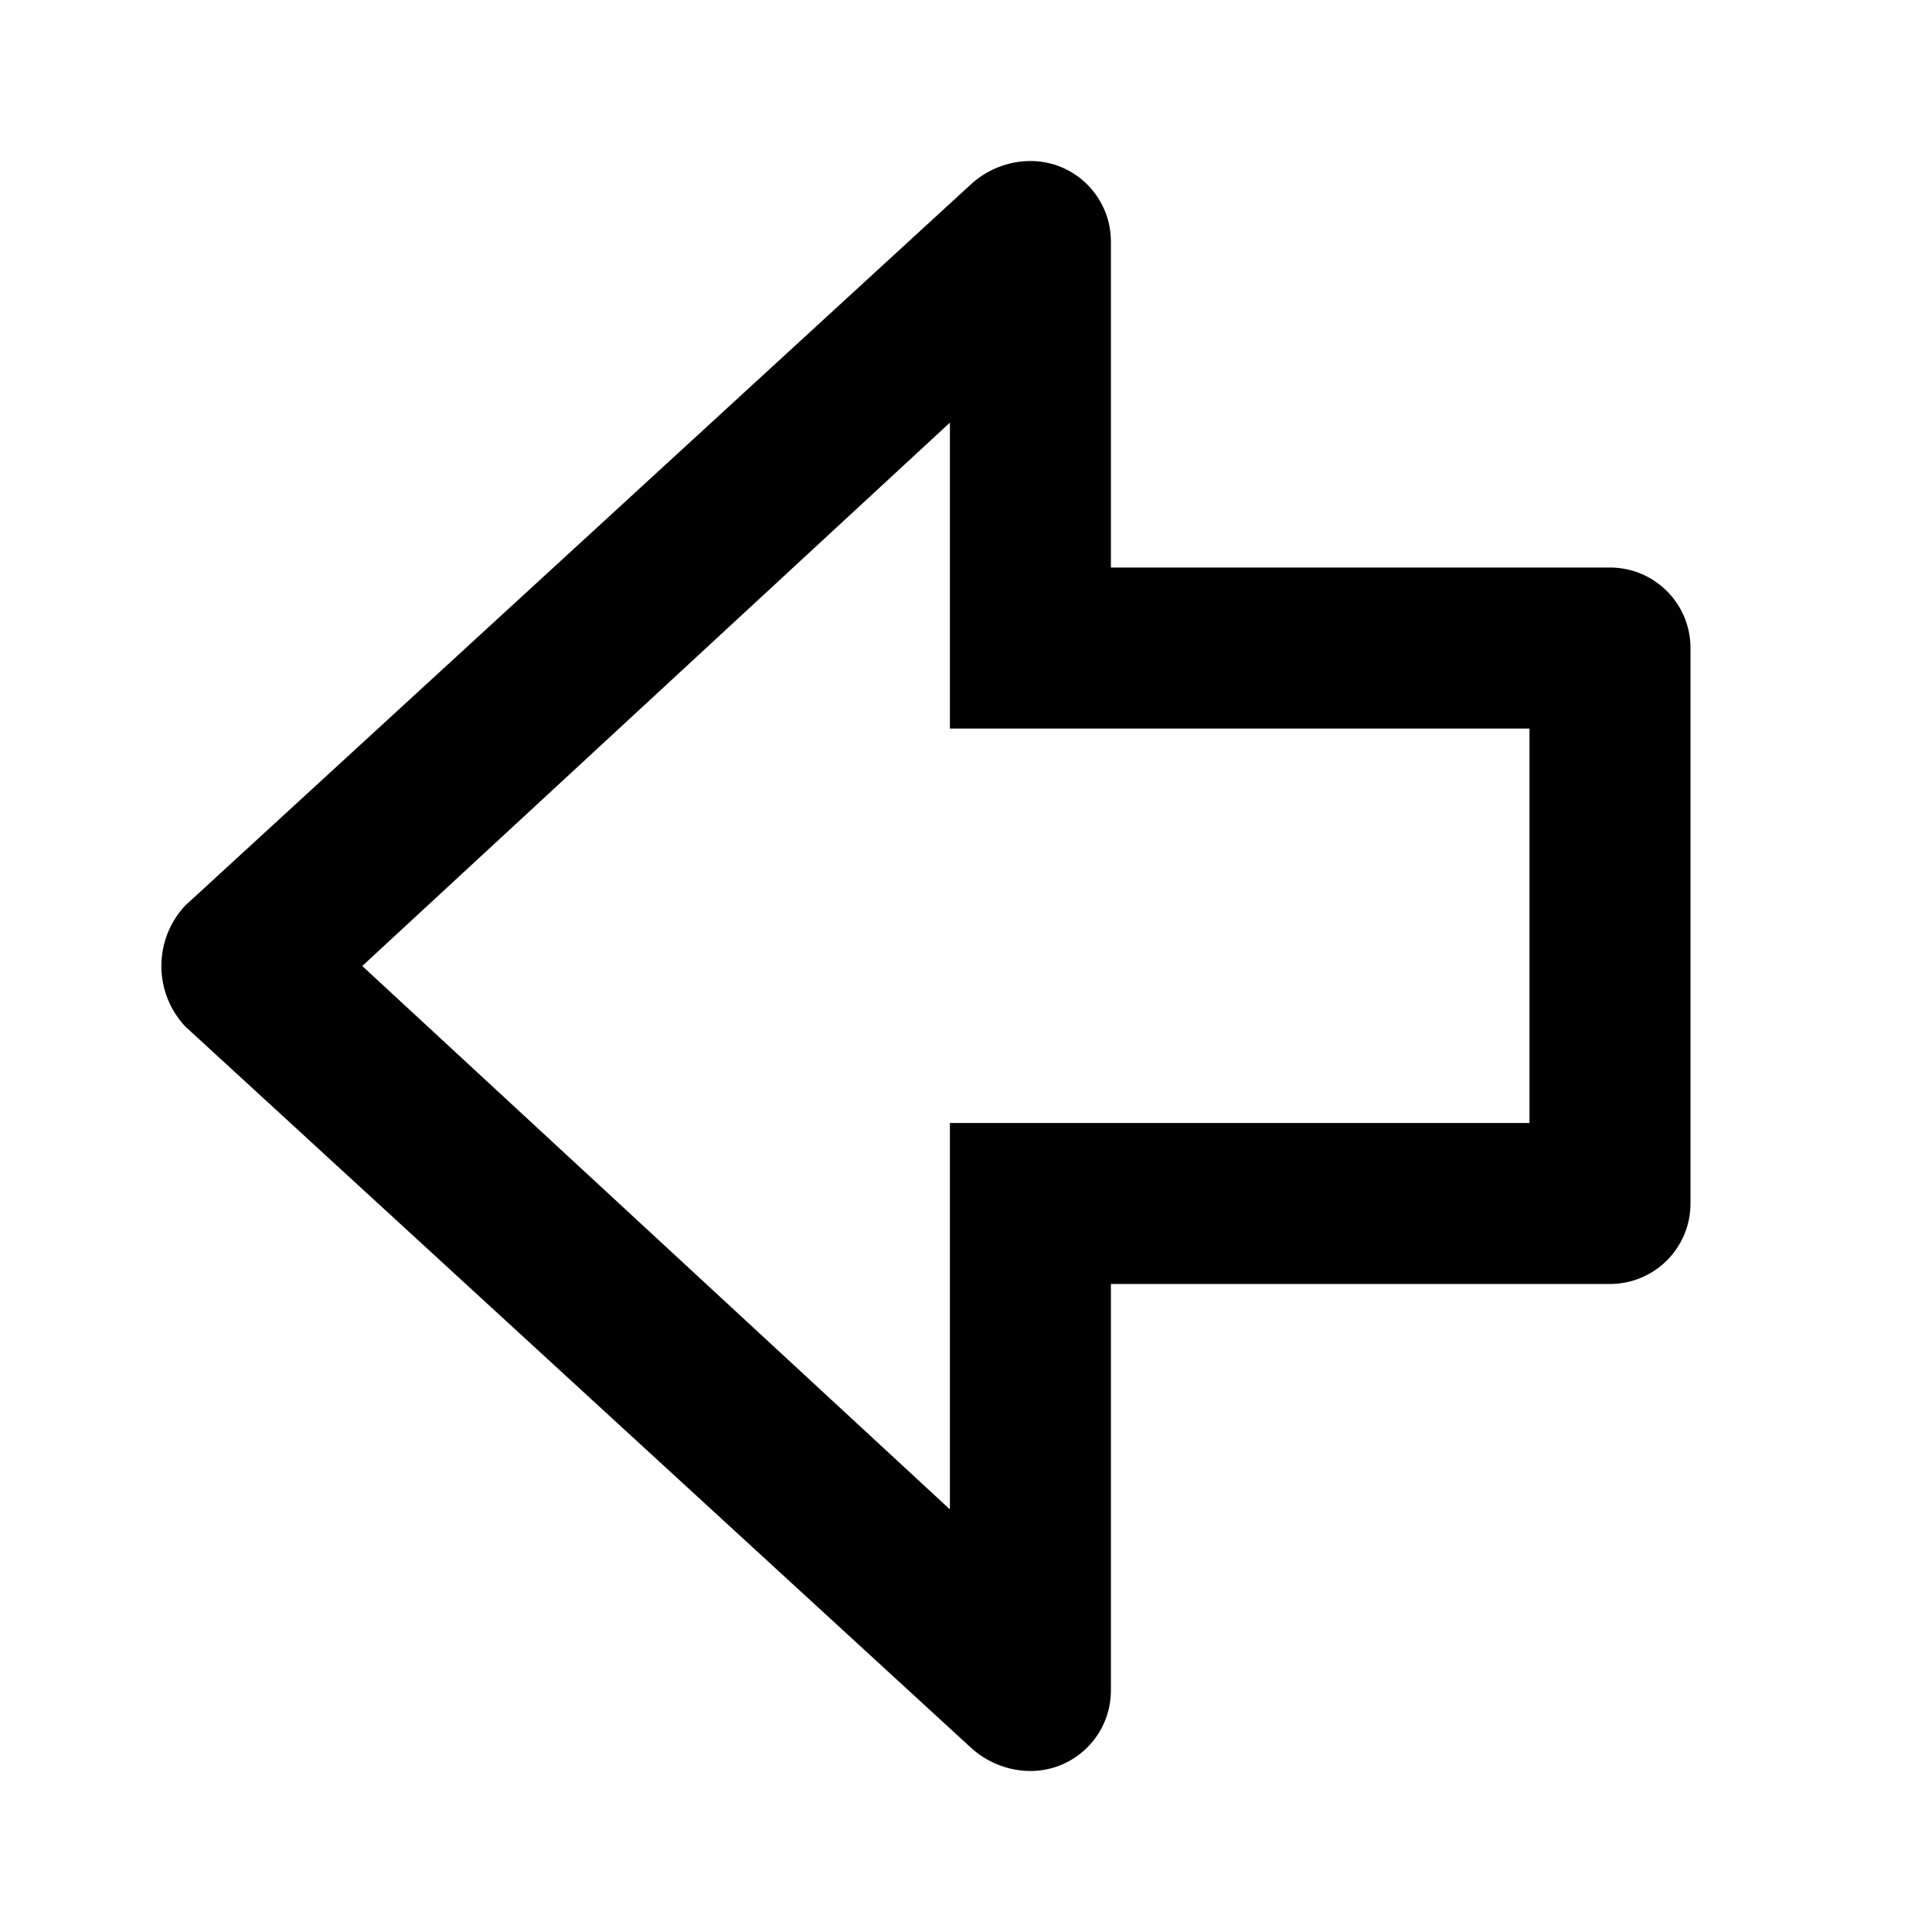
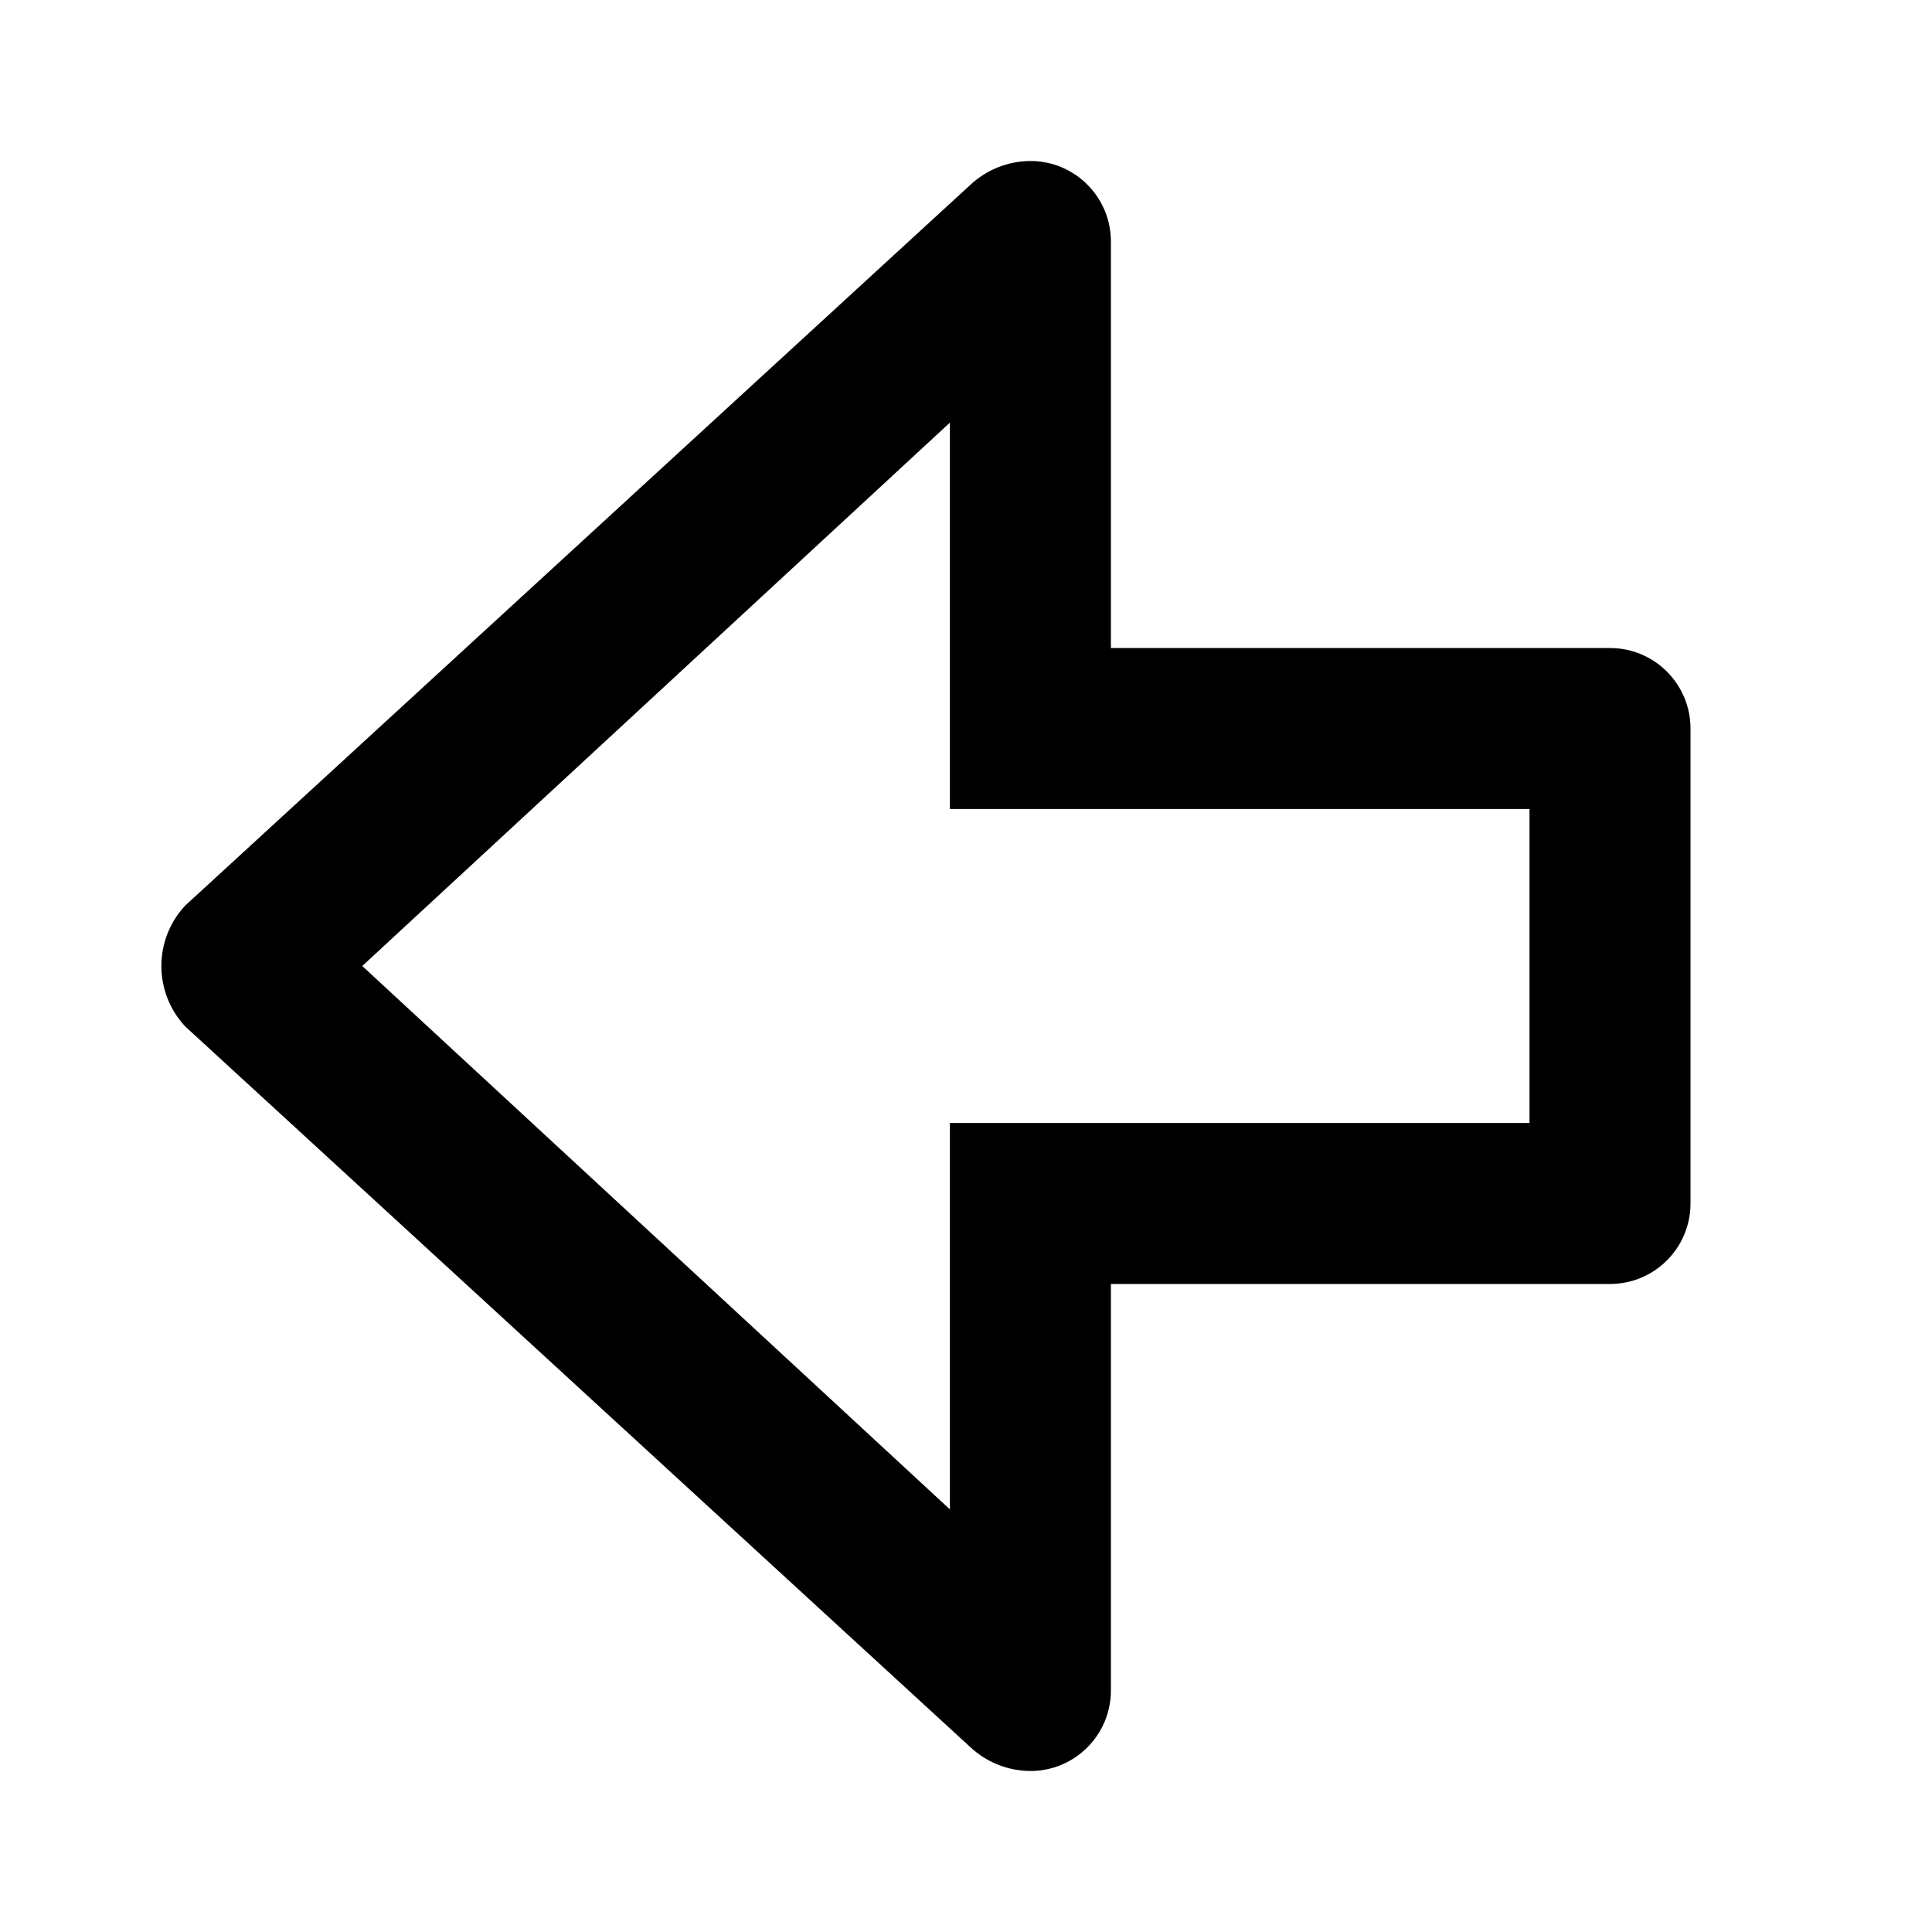
<svg xmlns="http://www.w3.org/2000/svg" width="48" height="48" viewBox="0 0 48 48">
  <g id="Layer_2" data-name="Layer 2">
    <g id="invisible_box" data-name="invisible box">
      <rect width="48" height="48" fill="none" />
    </g>
    <g id="Q3_icons" data-name="Q3 icons">
-       <path d="M23.6,10.5v7.6H38v9.8H23.6v9.6L9,24,23.6,10.5m2-6.5a2.2,2.2,0,0,0-1.5.6L4.6,22.5a2.2,2.2,0,0,0,0,3L24.1,43.4a2.2,2.2,0,0,0,1.5.6,2,2,0,0,0,2-2V31.9H40a2,2,0,0,0,2-2V16.1a2,2,0,0,0-2-2H27.6V6a2,2,0,0,0-2-2Z" />
+       <path d="M23.6,20.1H38v7.8H23.6v9.6L9,24l14.6-13.5v9.6zm2-16.1a2.2,2.2,0,00-1.5.6L4.6,22.5a2.2,2.2,0,000,3l19.5,17.9a2.2,2.2,0,001.5.6,2,2,0,002-2V31.9H40a2,2,0,002-2V18.1a2,2,0,00-2-2H27.6V6a2,2,0,00-2-2z" />
    </g>
  </g>
</svg>
